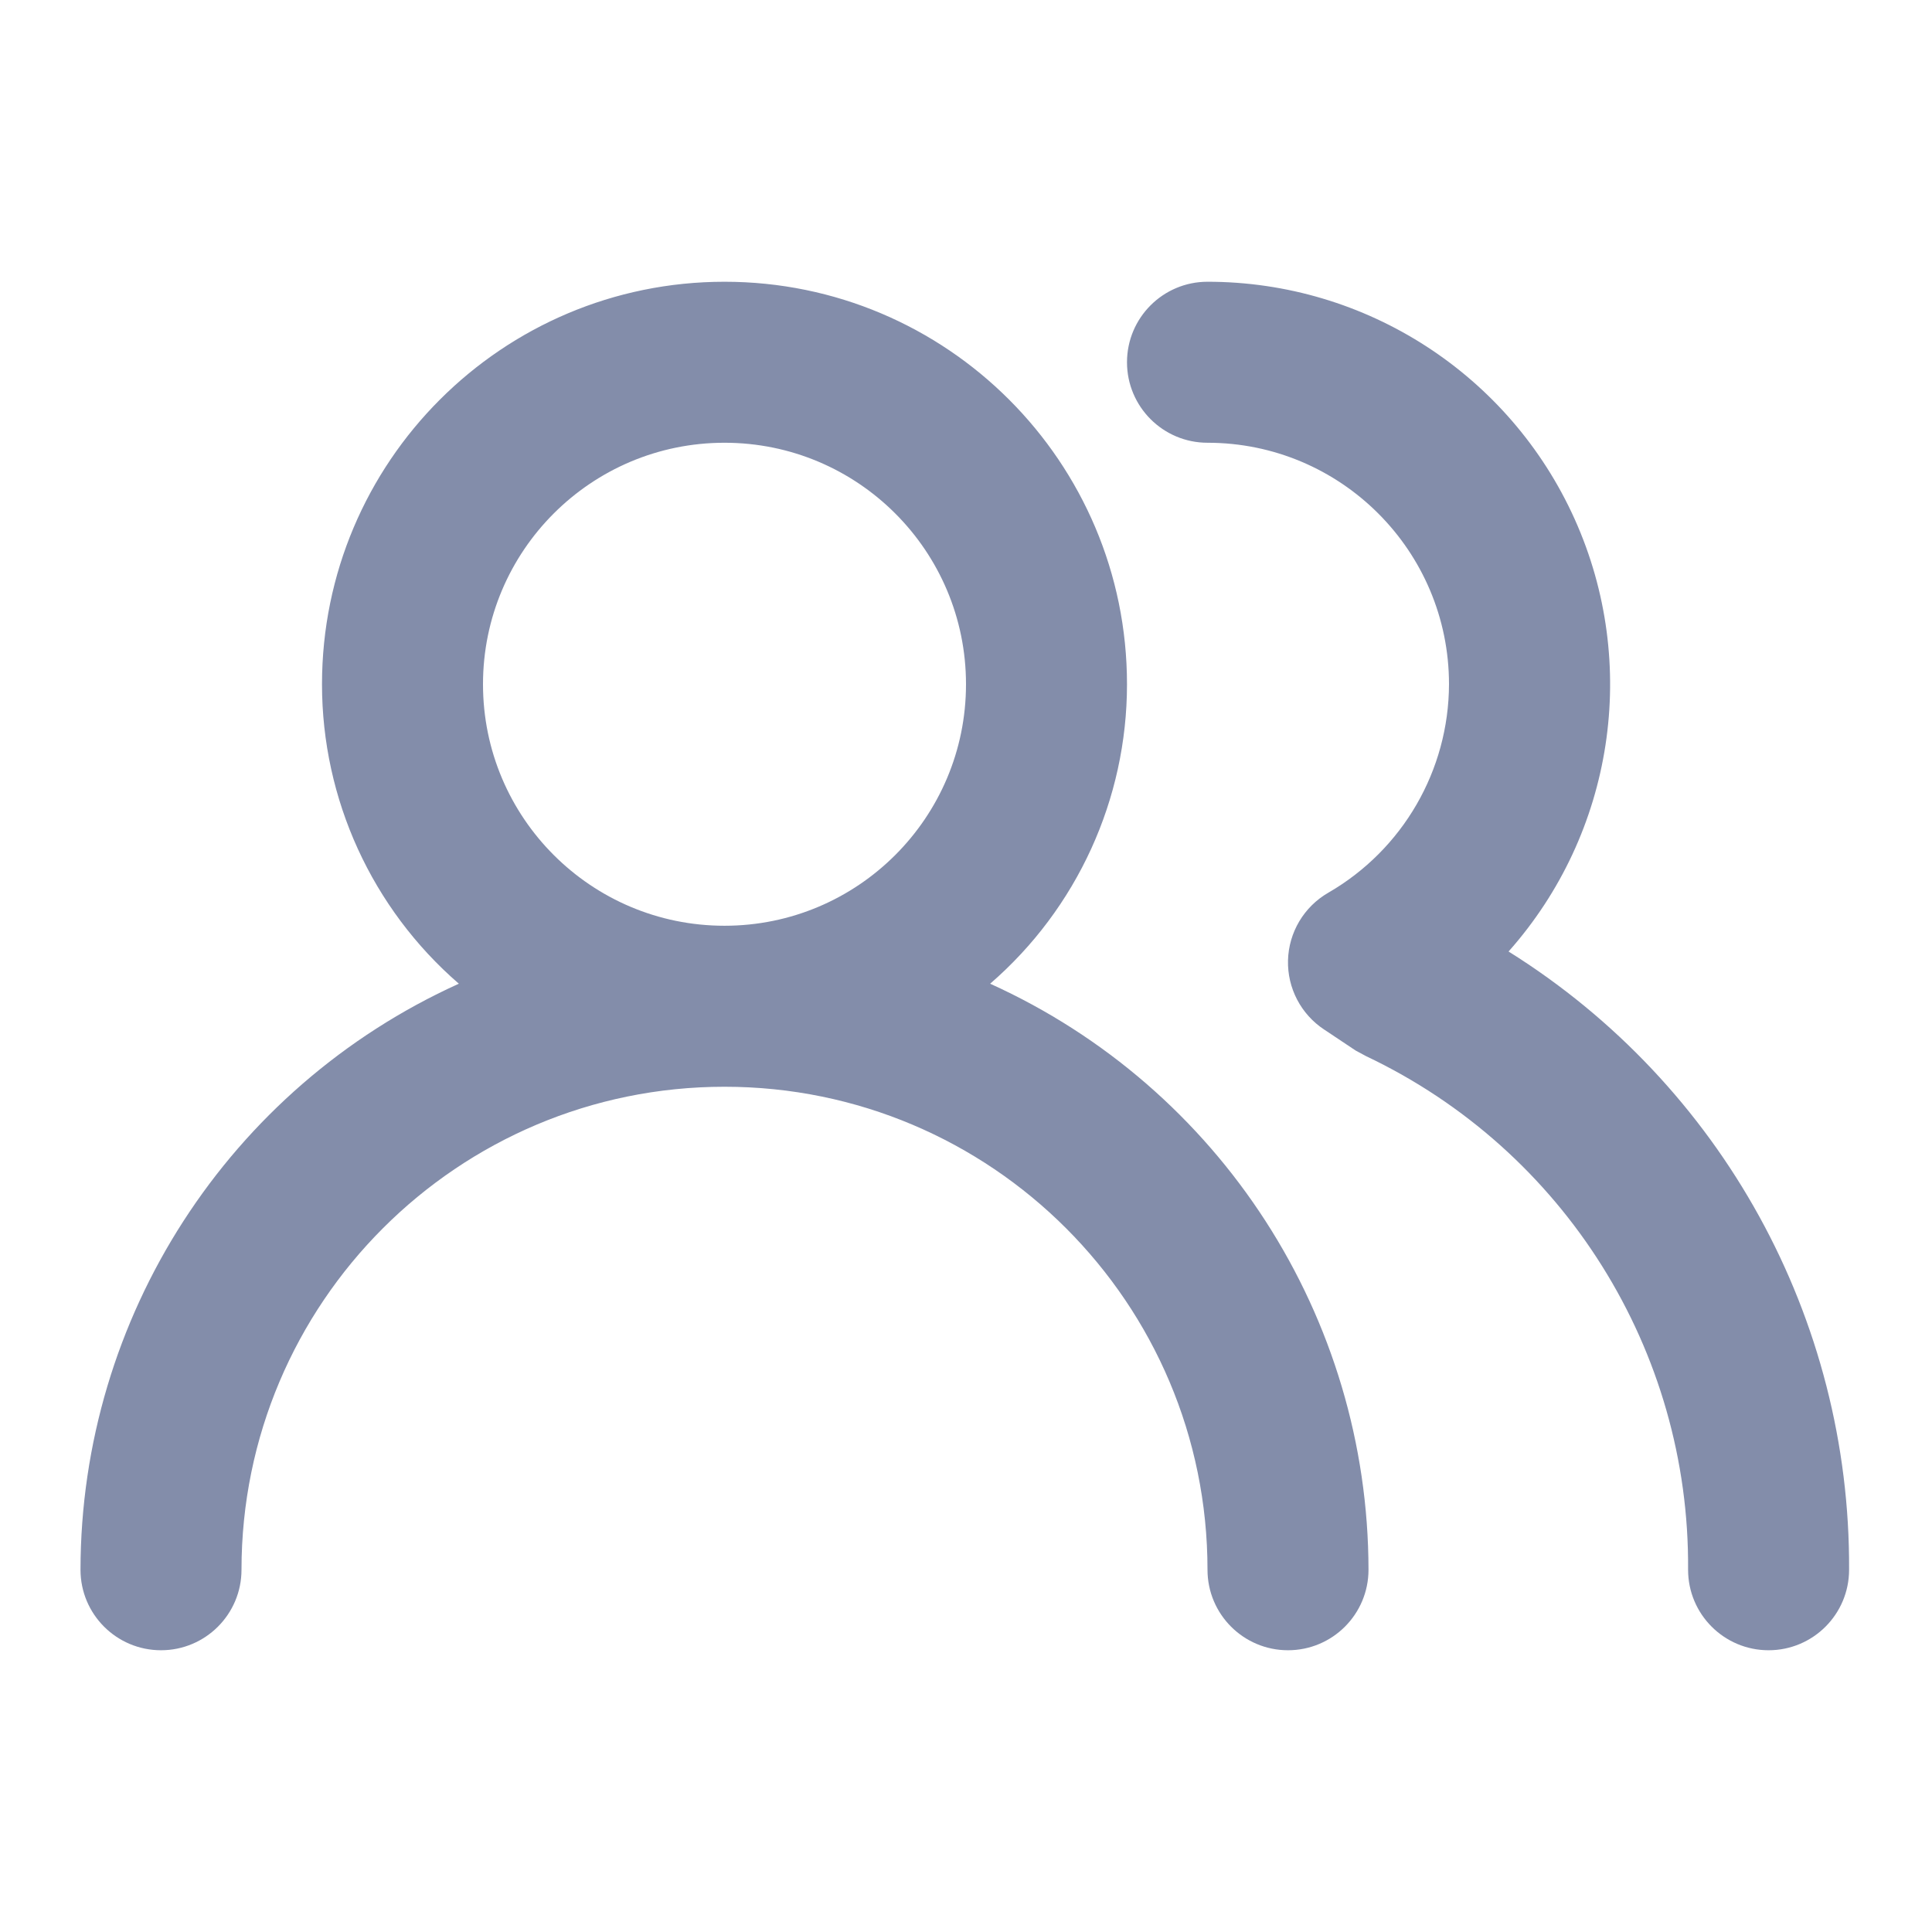
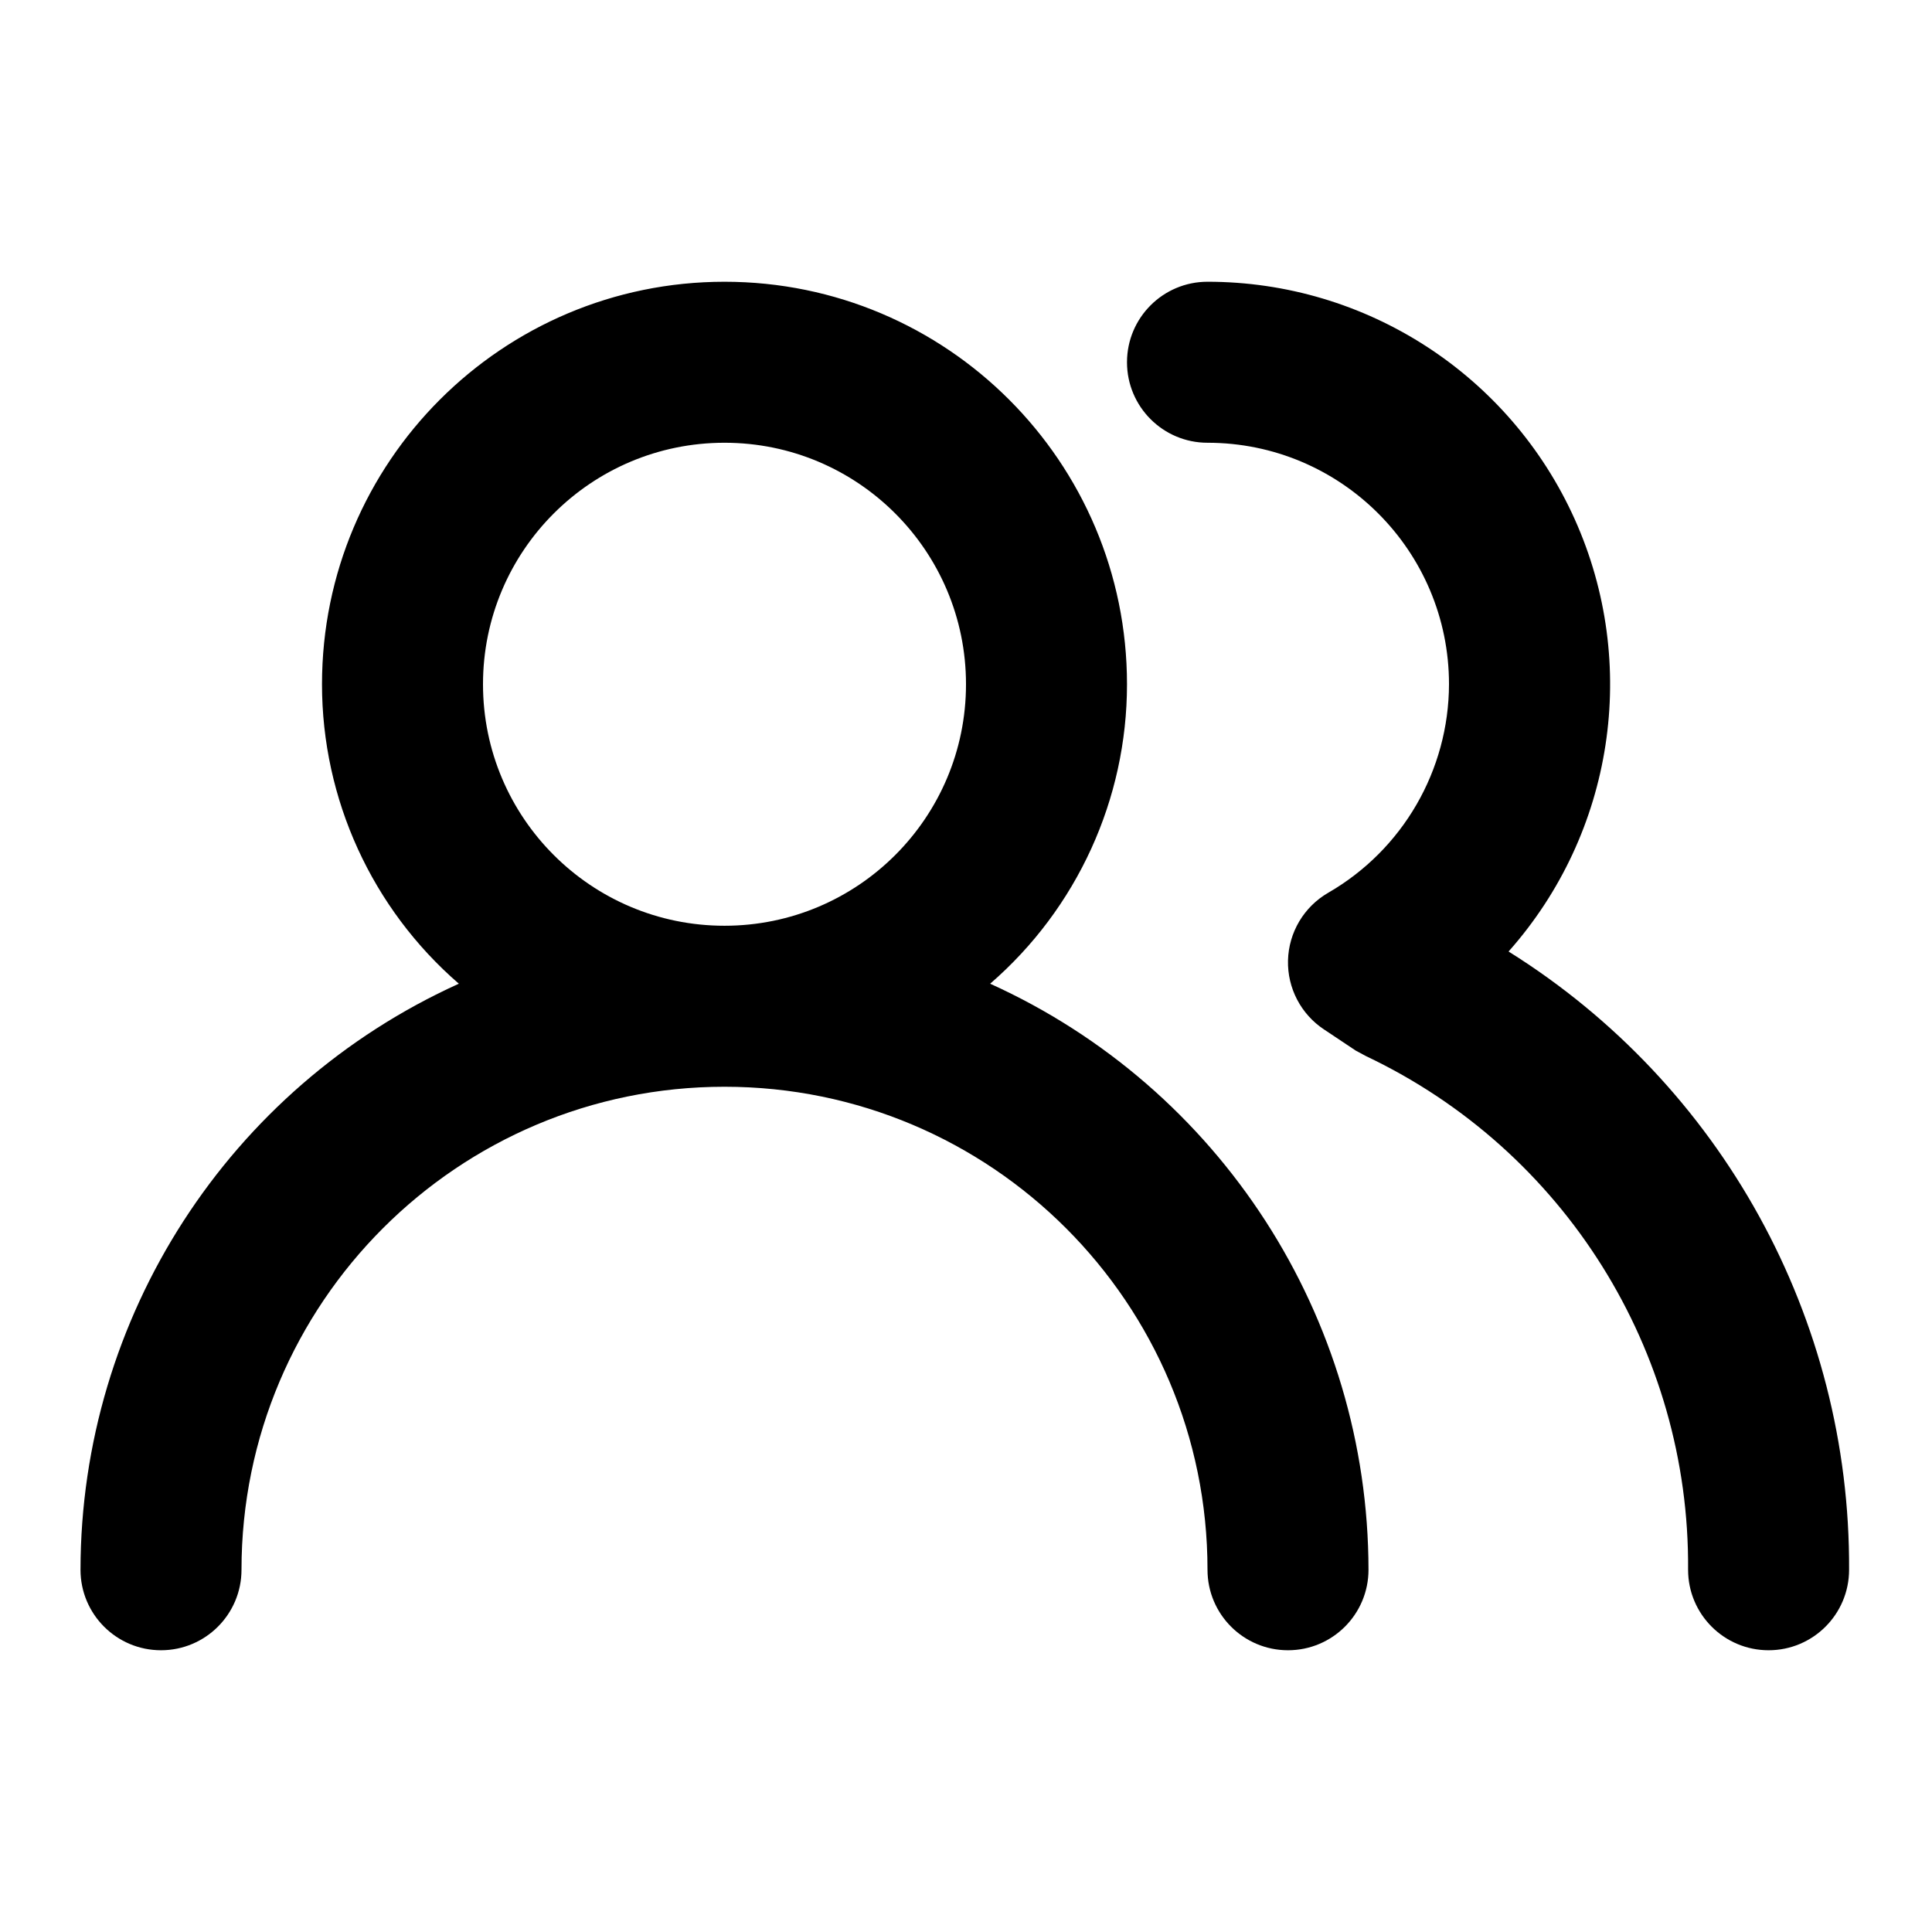
<svg xmlns="http://www.w3.org/2000/svg" viewBox="0 0 24 24">
-   <path fill="#838DAA" d="M12.3,12.22A4.92,4.92,0,0,0,14,8.5a5,5,0,0,0-10,0,4.92,4.92,0,0,0,1.7,3.72A8,8,0,0,0,1,19.5a1,1,0,0,0,2,0,6,6,0,0,1,12,0,1,1,0,0,0,2,0A8,8,0,0,0,12.3,12.22ZM9,11.5a3,3,0,1,1,3-3A3,3,0,0,1,9,11.5Zm9.74.32A5,5,0,0,0,15,3.5a1,1,0,0,0,0,2,3,3,0,0,1,3,3,3,3,0,0,1-1.5,2.59,1,1,0,0,0-.5.84,1,1,0,0,0,.45.86l.39.26.13.07a7,7,0,0,1,4,6.38,1,1,0,0,0,2,0A9,9,0,0,0,18.74,11.82Z" />
+   <path fill="currentColor" d="M12.3,12.22A4.92,4.92,0,0,0,14,8.5a5,5,0,0,0-10,0,4.92,4.92,0,0,0,1.7,3.72A8,8,0,0,0,1,19.5a1,1,0,0,0,2,0,6,6,0,0,1,12,0,1,1,0,0,0,2,0A8,8,0,0,0,12.3,12.22ZM9,11.5a3,3,0,1,1,3-3A3,3,0,0,1,9,11.5Zm9.74.32A5,5,0,0,0,15,3.5a1,1,0,0,0,0,2,3,3,0,0,1,3,3,3,3,0,0,1-1.5,2.59,1,1,0,0,0-.5.84,1,1,0,0,0,.45.86l.39.26.13.07a7,7,0,0,1,4,6.38,1,1,0,0,0,2,0A9,9,0,0,0,18.74,11.82Z" />
</svg>
